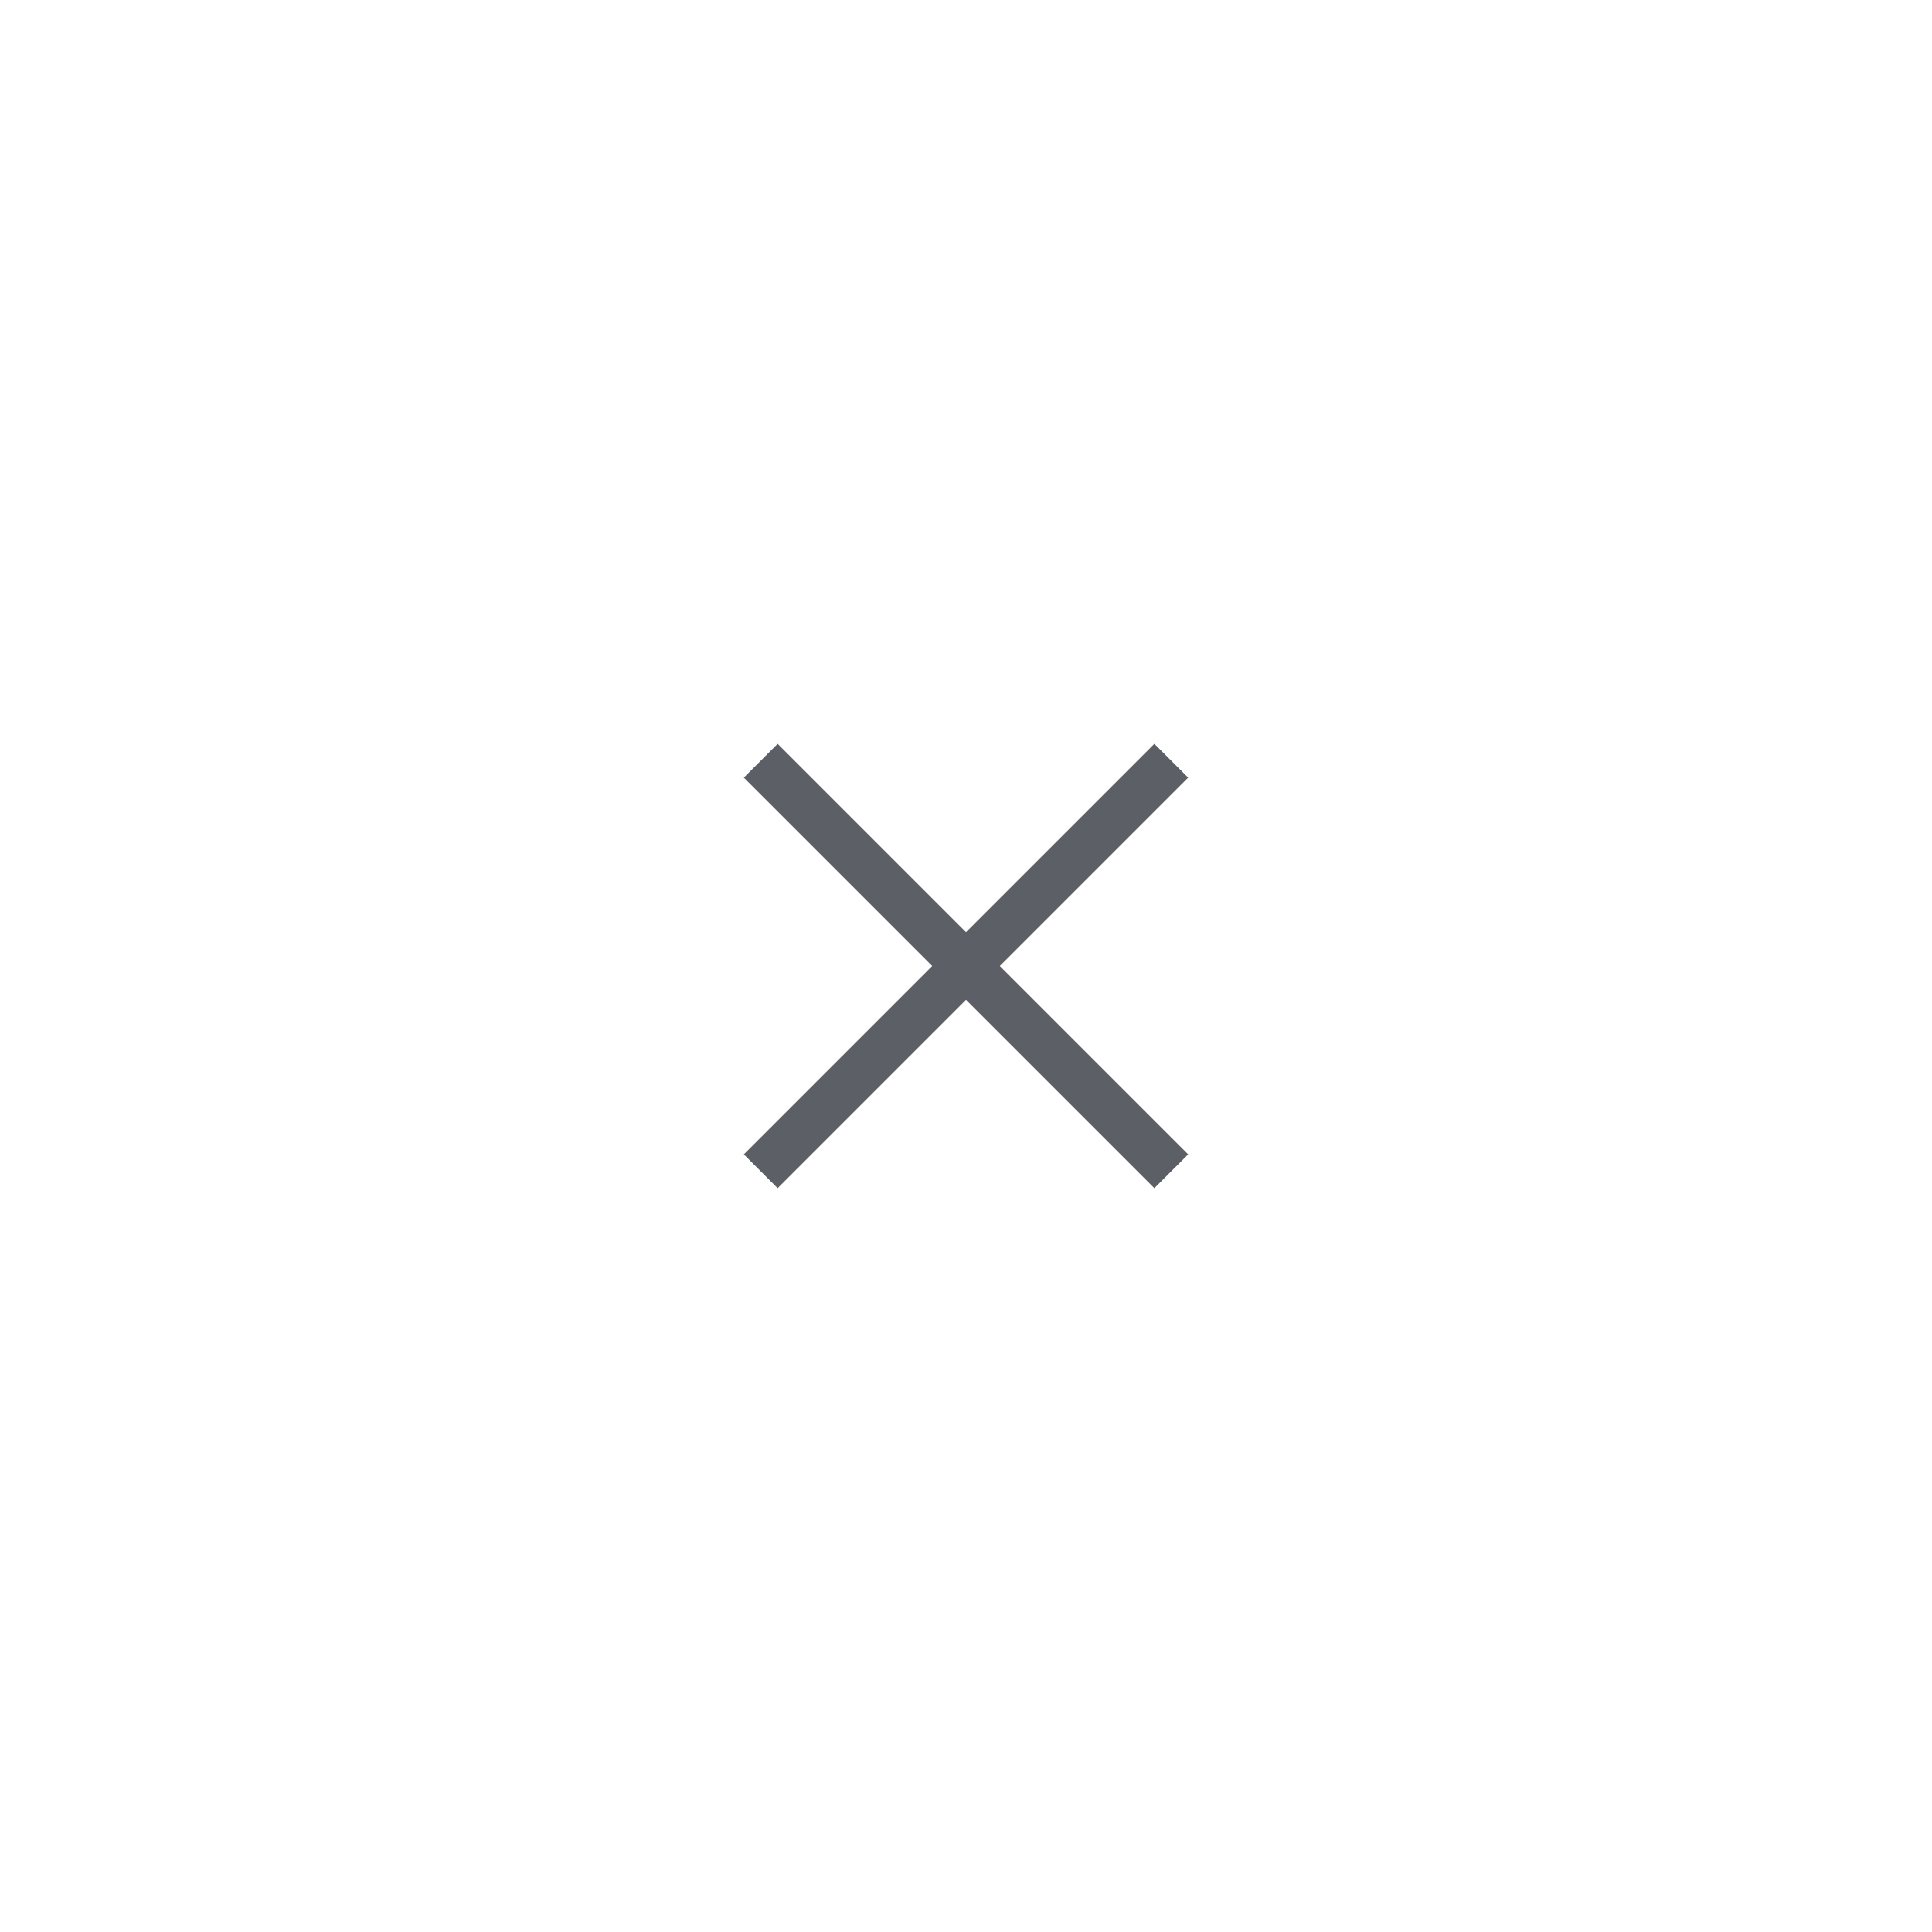
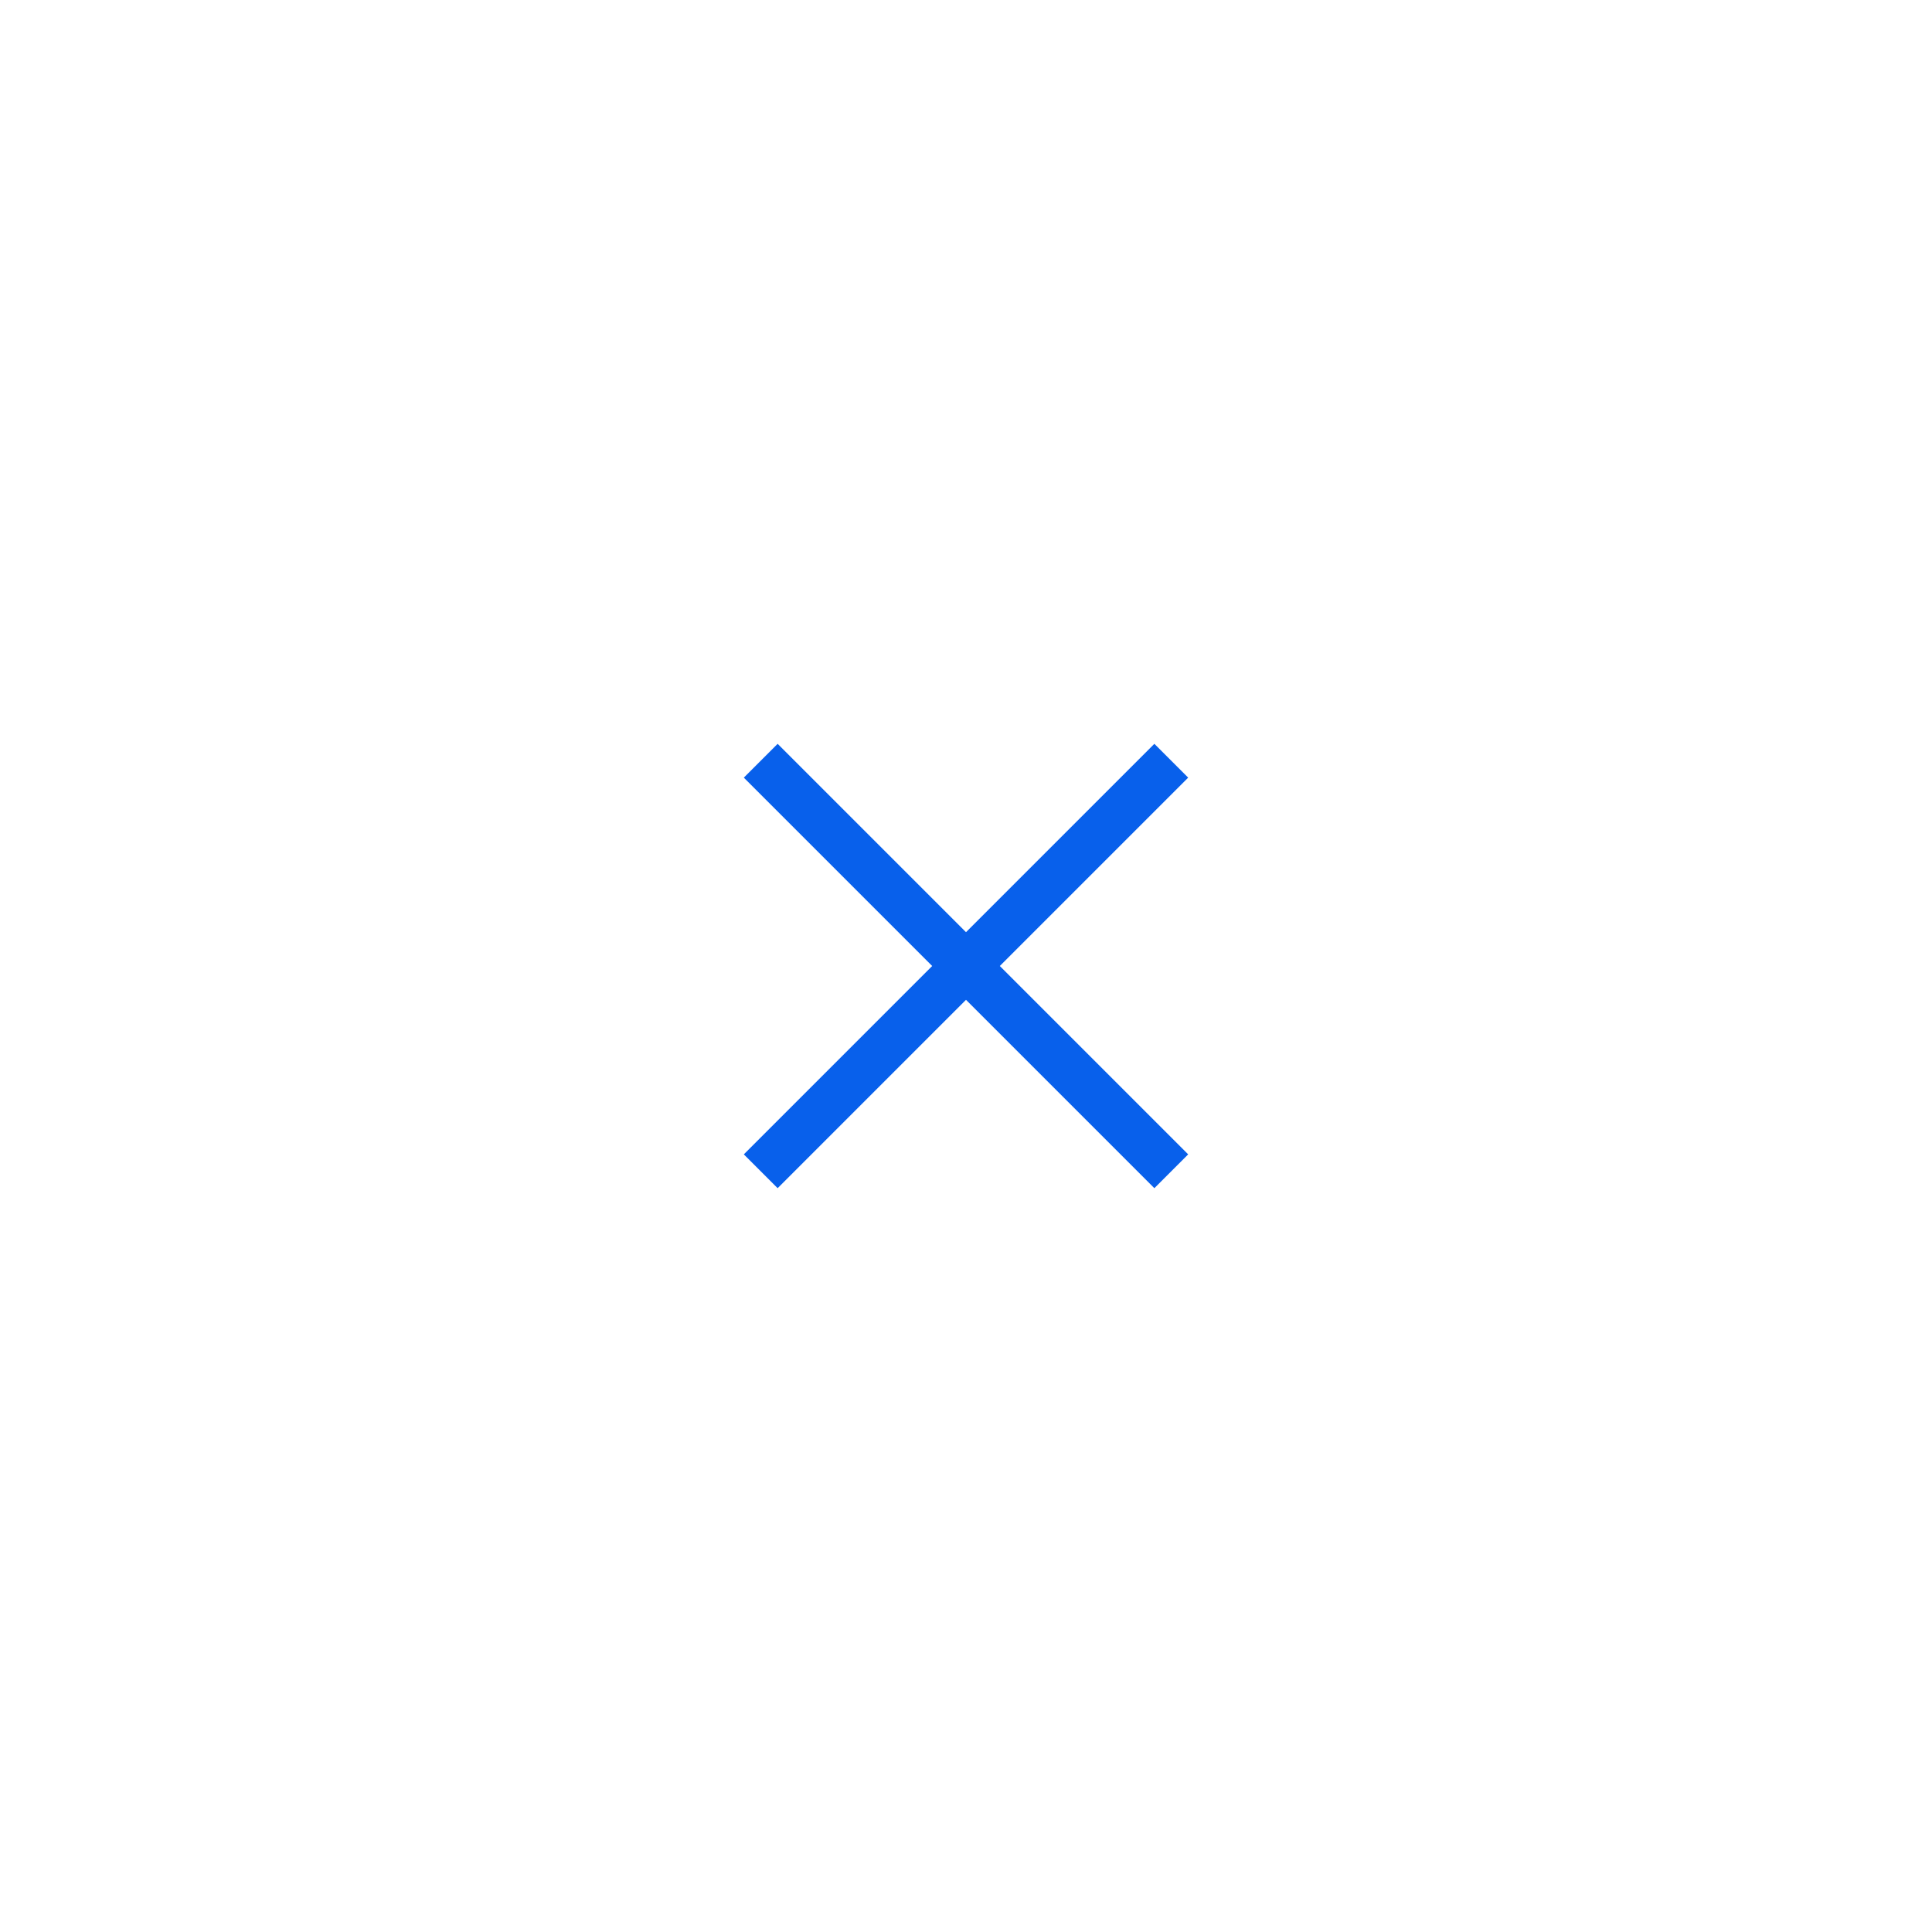
<svg xmlns="http://www.w3.org/2000/svg" enable-background="new 0 0 80 80" height="80" viewBox="0 0 80 80" width="80">
-   <path d="m49.2 47.8-7.8-7.8 7.8-7.8-1.4-1.4-7.8 7.8-7.8-7.8-1.4 1.4 7.8 7.8-7.8 7.8 1.4 1.4 7.8-7.8 7.8 7.8z" fill="#5c6066" />
+   <path d="m49.2 47.8-7.8-7.8 7.8-7.8-1.4-1.4-7.8 7.8-7.8-7.8-1.4 1.4 7.8 7.8-7.8 7.8 1.4 1.4 7.8-7.8 7.8 7.8z" fill="#0860eb" />
</svg>
